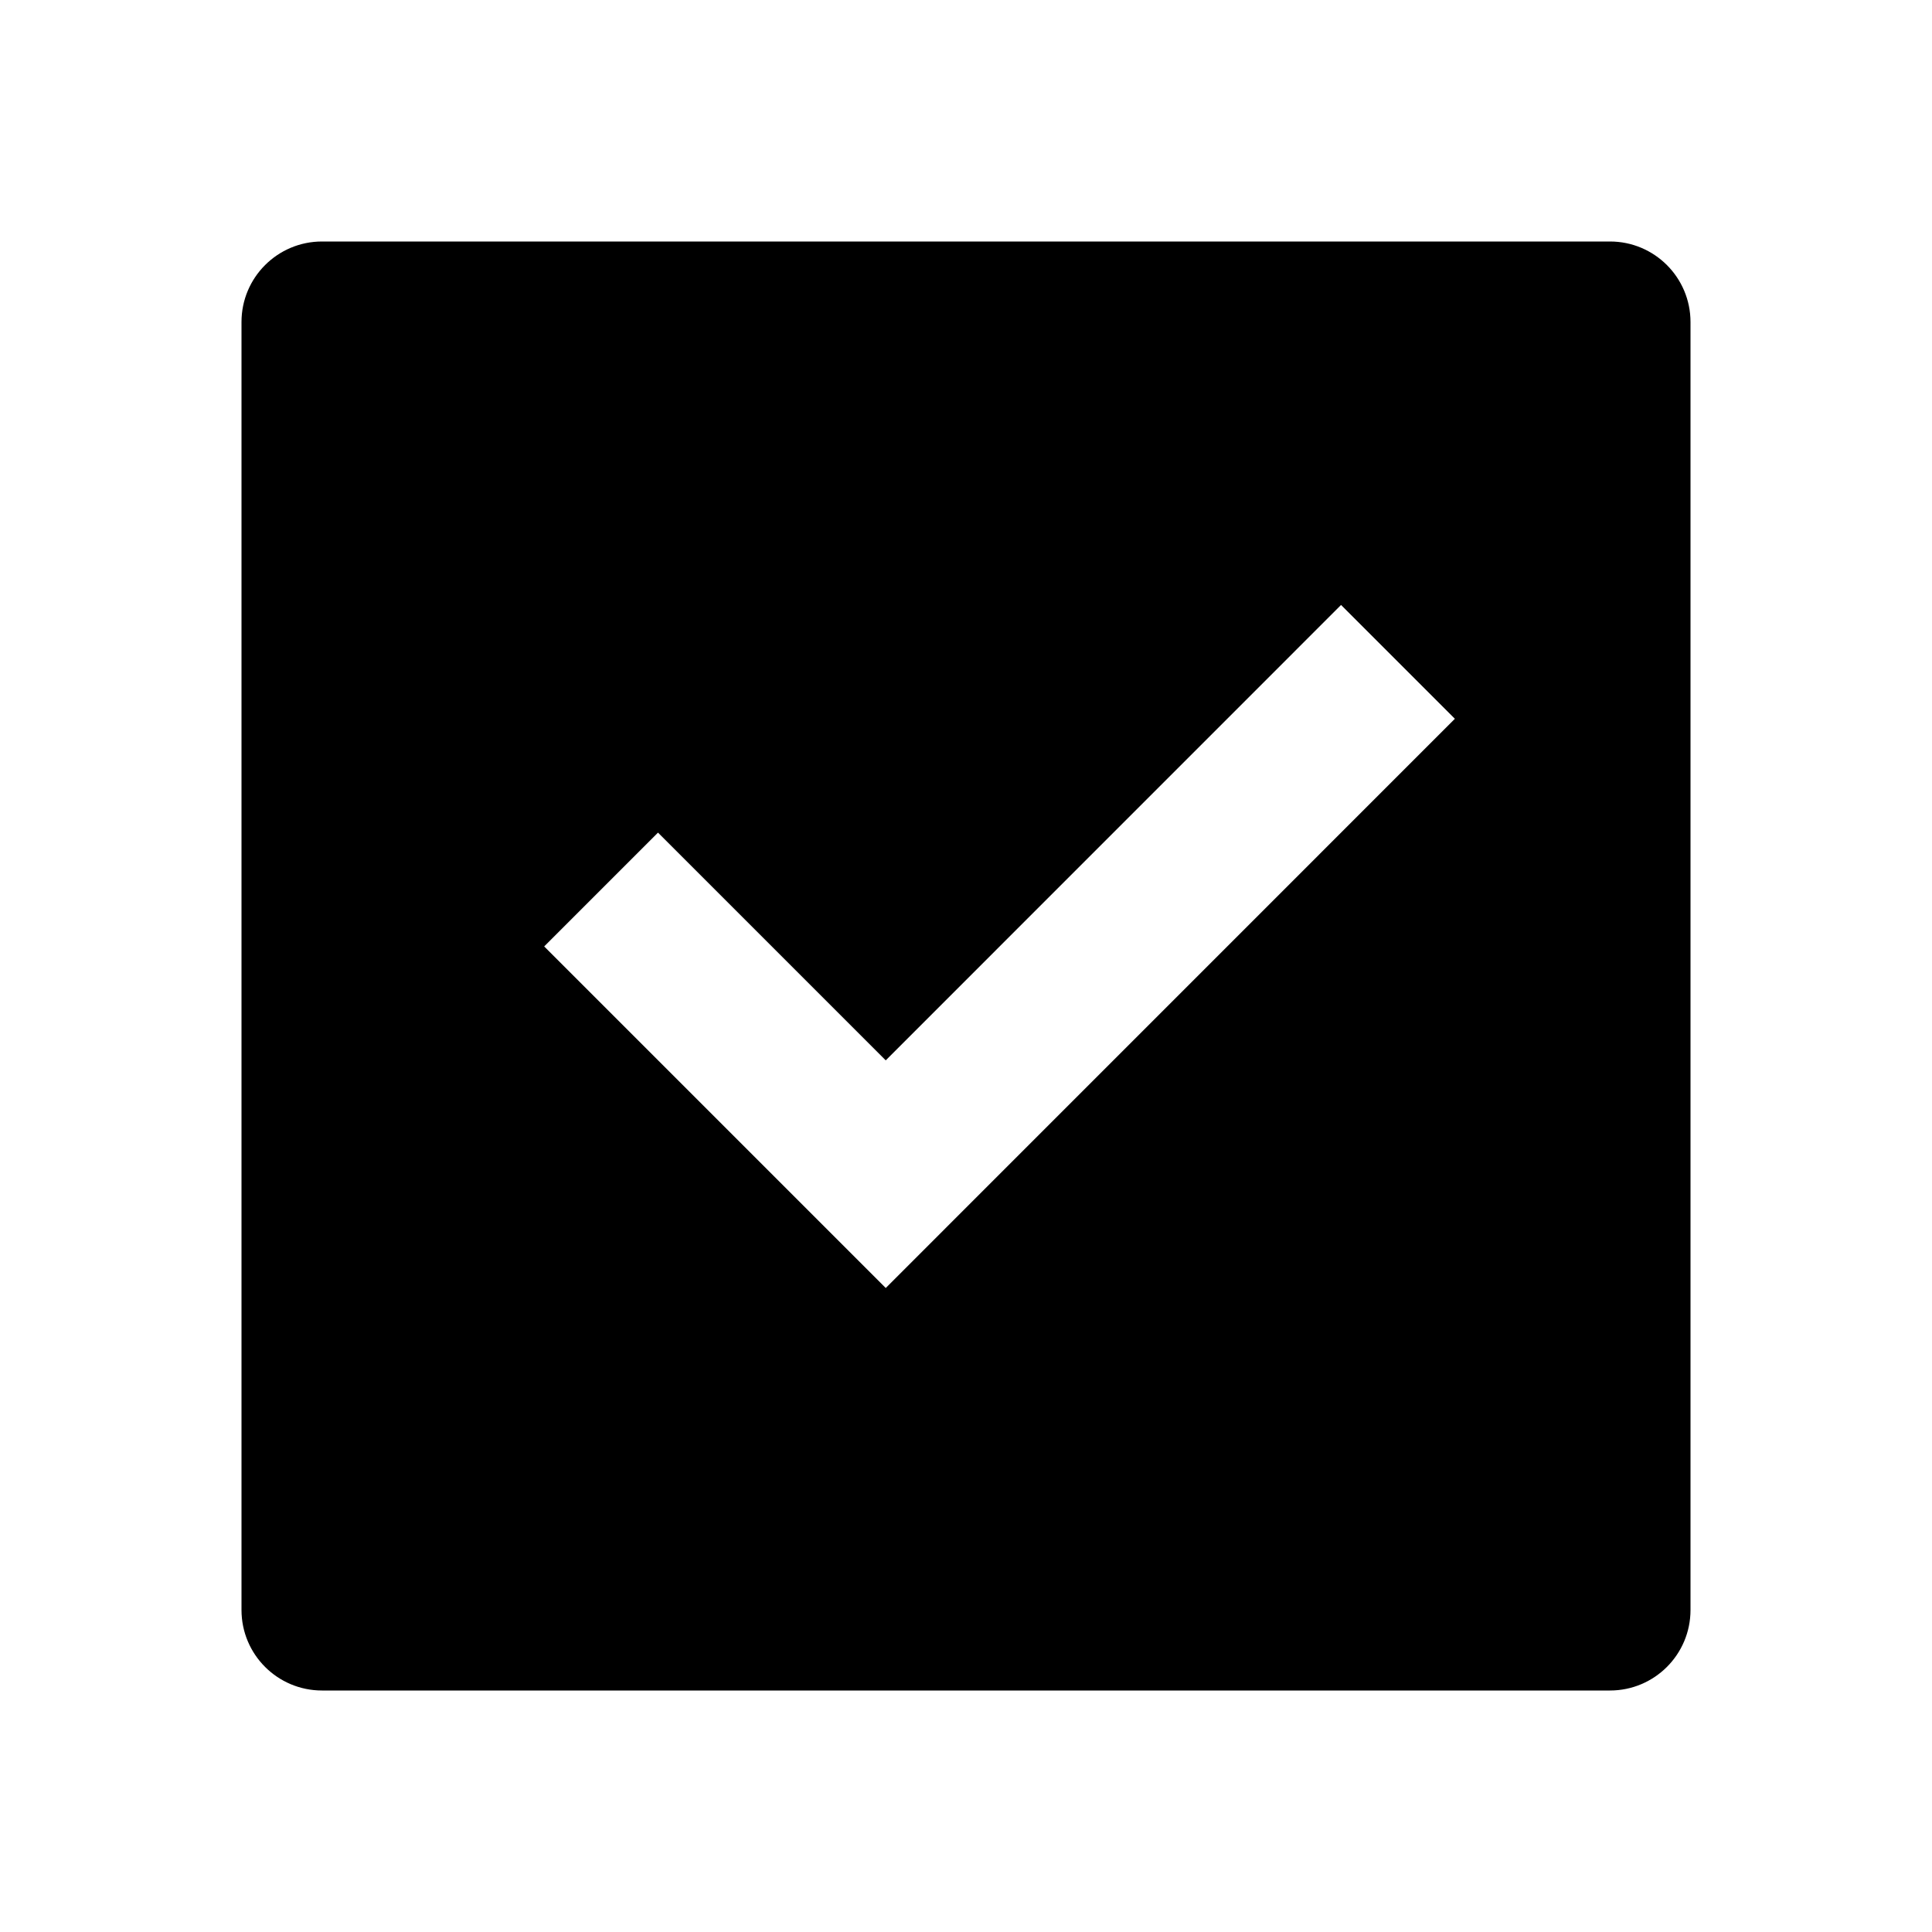
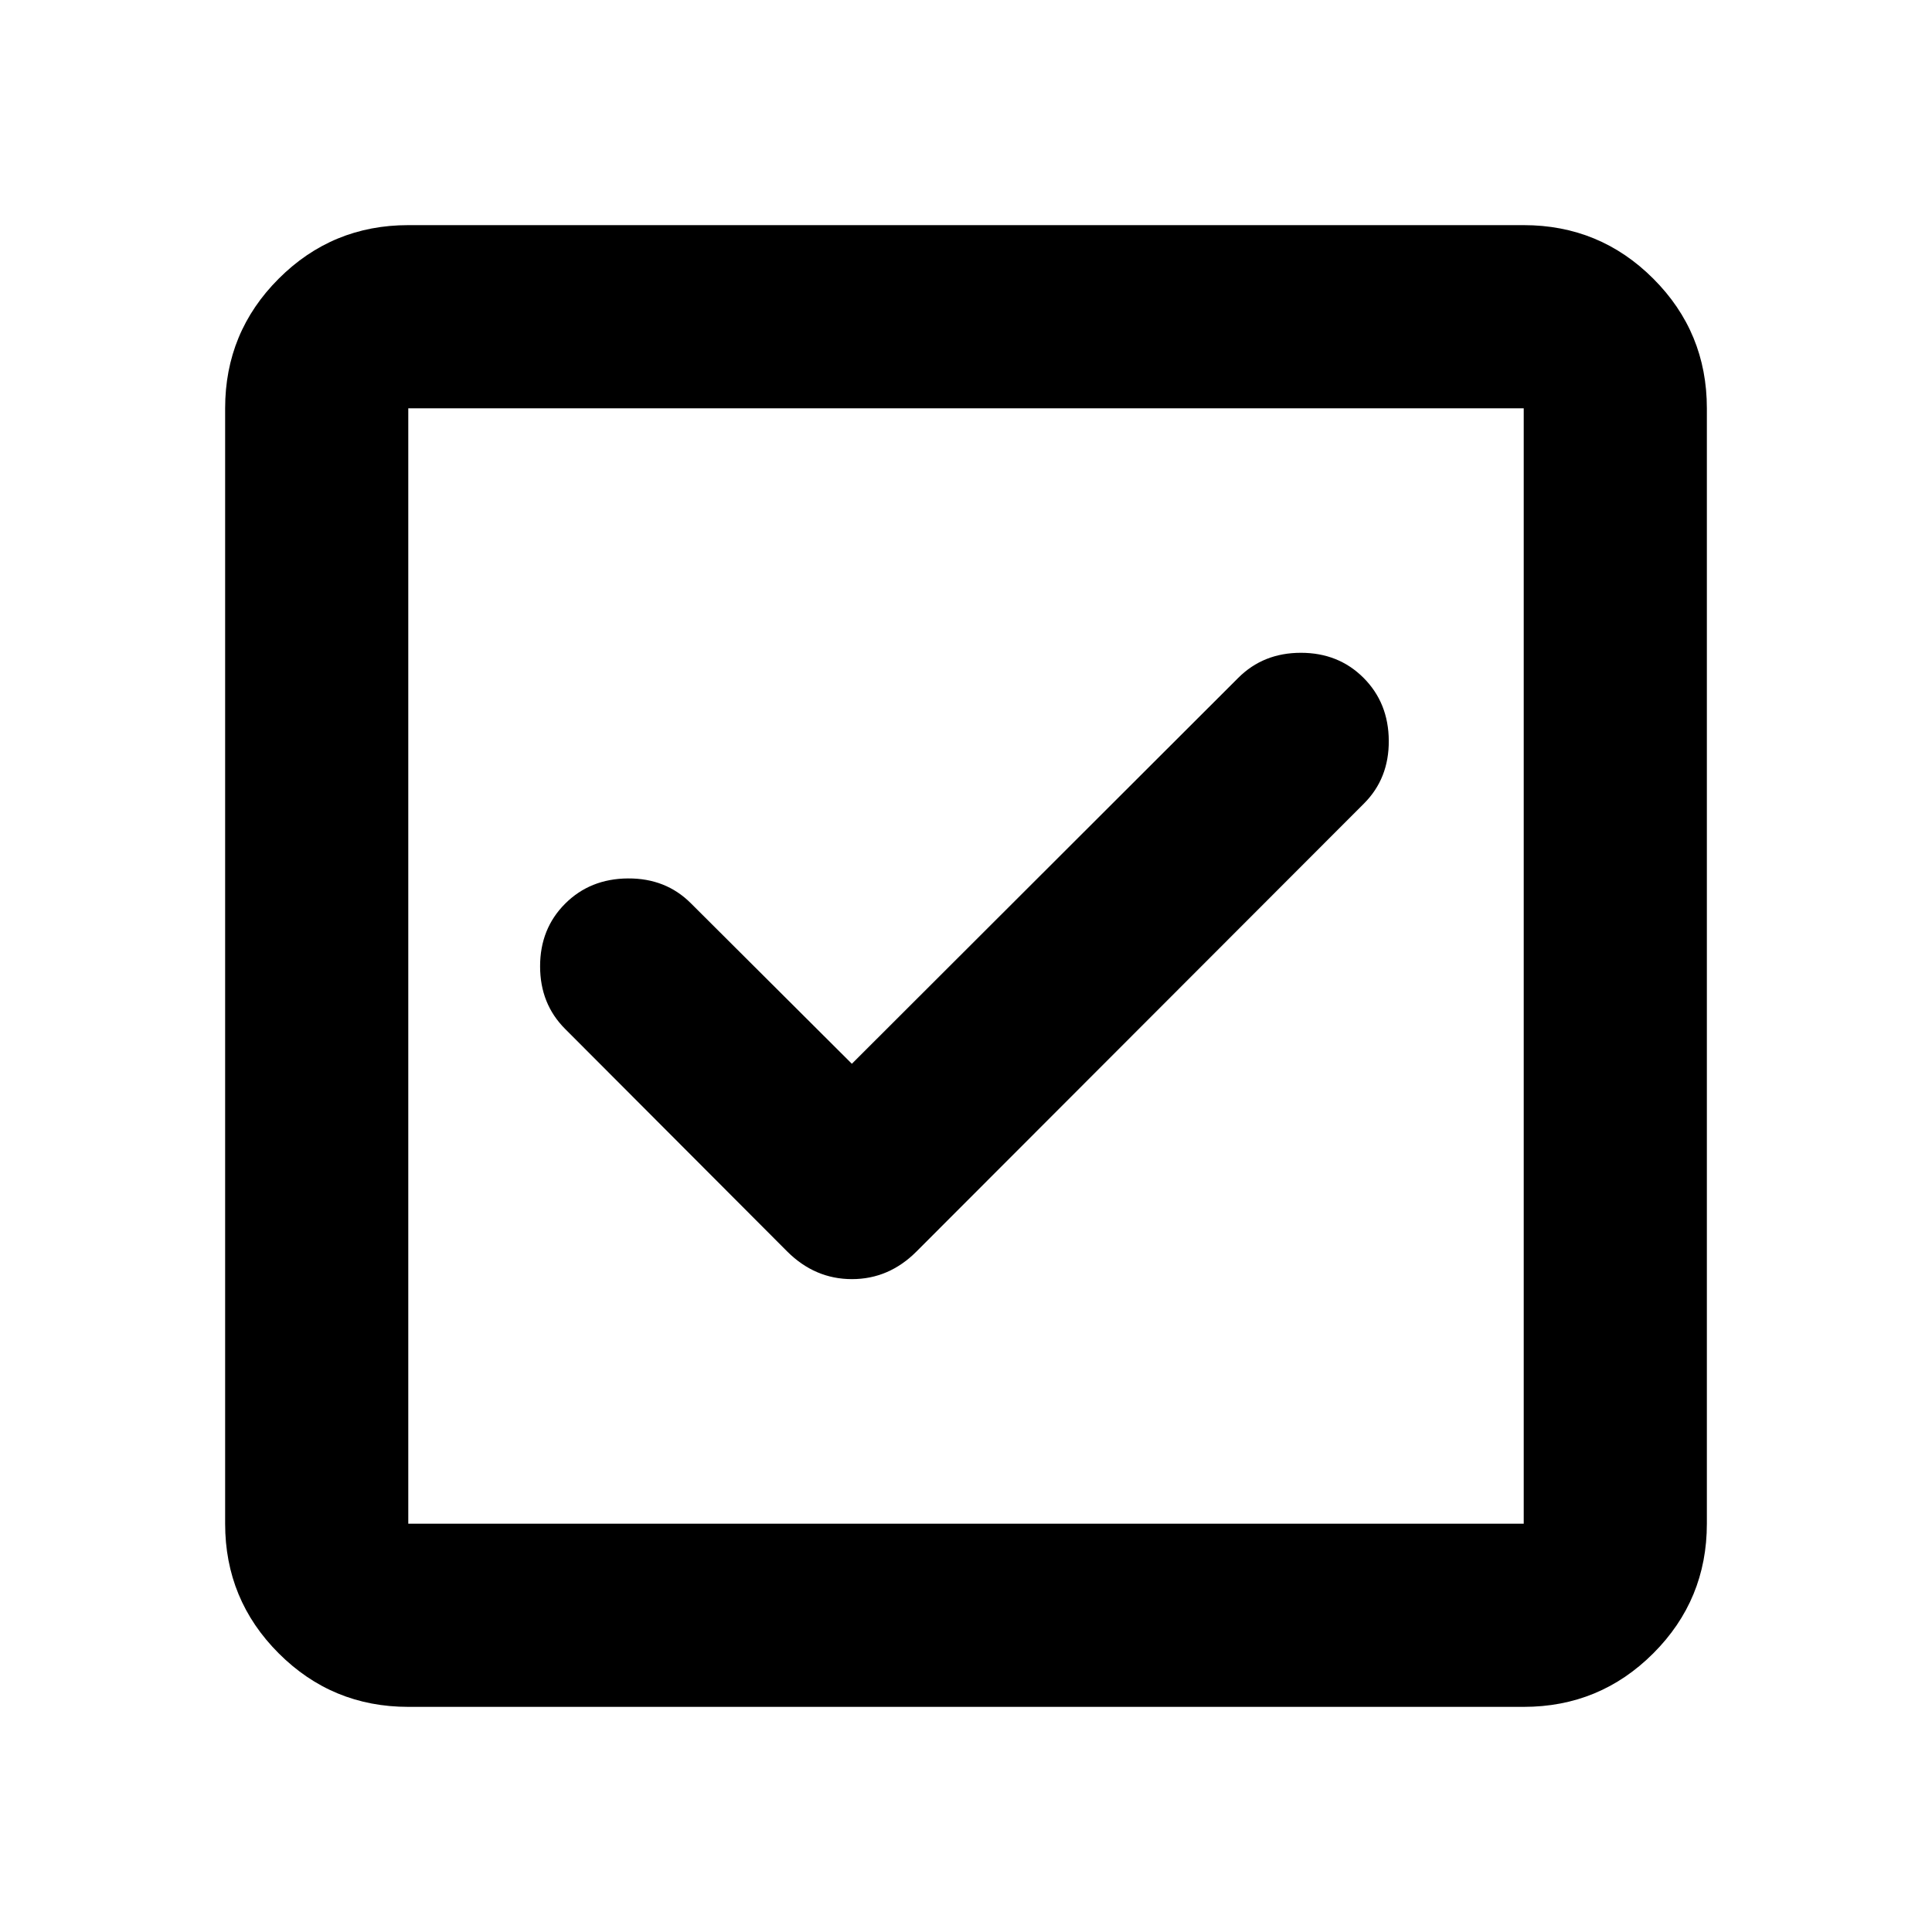
- <svg xmlns="http://www.w3.org/2000/svg" viewBox="0 0 24 24" width="24" height="24" fill="currentColor">
-   <path fill="none" d="M0 0h24v24H0z" />
-   <path d="M4 3h16a1 1 0 0 1 1 1v16a1 1 0 0 1-1 1H4a1 1 0 0 1-1-1V4a1 1 0 0 1 1-1zm7.003 13l7.07-7.071-1.414-1.414-5.656 5.657-2.829-2.829-1.414 1.414L11.003 16z" />
+ <svg xmlns="http://www.w3.org/2000/svg" fill="currentColor" height="24" viewBox="0 -960 960 960" width="24">
+   <path d="m423.283-431.413-80.022-79.783q-12.435-12.434-31.228-12.315-18.794.12-31.229 12.554-12.434 12.435-12.434 31.109t12.434 31.109l110.413 110.652q13.761 13.674 32.109 13.674 18.348 0 32.022-13.674l222.413-222.652q12.435-12.435 12.315-31.228-.119-18.794-12.554-31.229-12.435-12.434-31.109-12.434t-31.109 12.434L423.283-431.413ZM202.87-111.869q-37.783 0-64.392-26.609-26.609-26.609-26.609-64.392v-554.26q0-37.783 26.609-64.392 26.609-26.609 64.392-26.609h554.26q37.783 0 64.392 26.609 26.609 26.609 26.609 64.392v554.26q0 37.783-26.609 64.392-26.609 26.609-64.392 26.609H202.87Zm0-91.001h554.26v-554.26H202.87v554.26Zm0-554.26v554.26-554.26Z" />
</svg>
